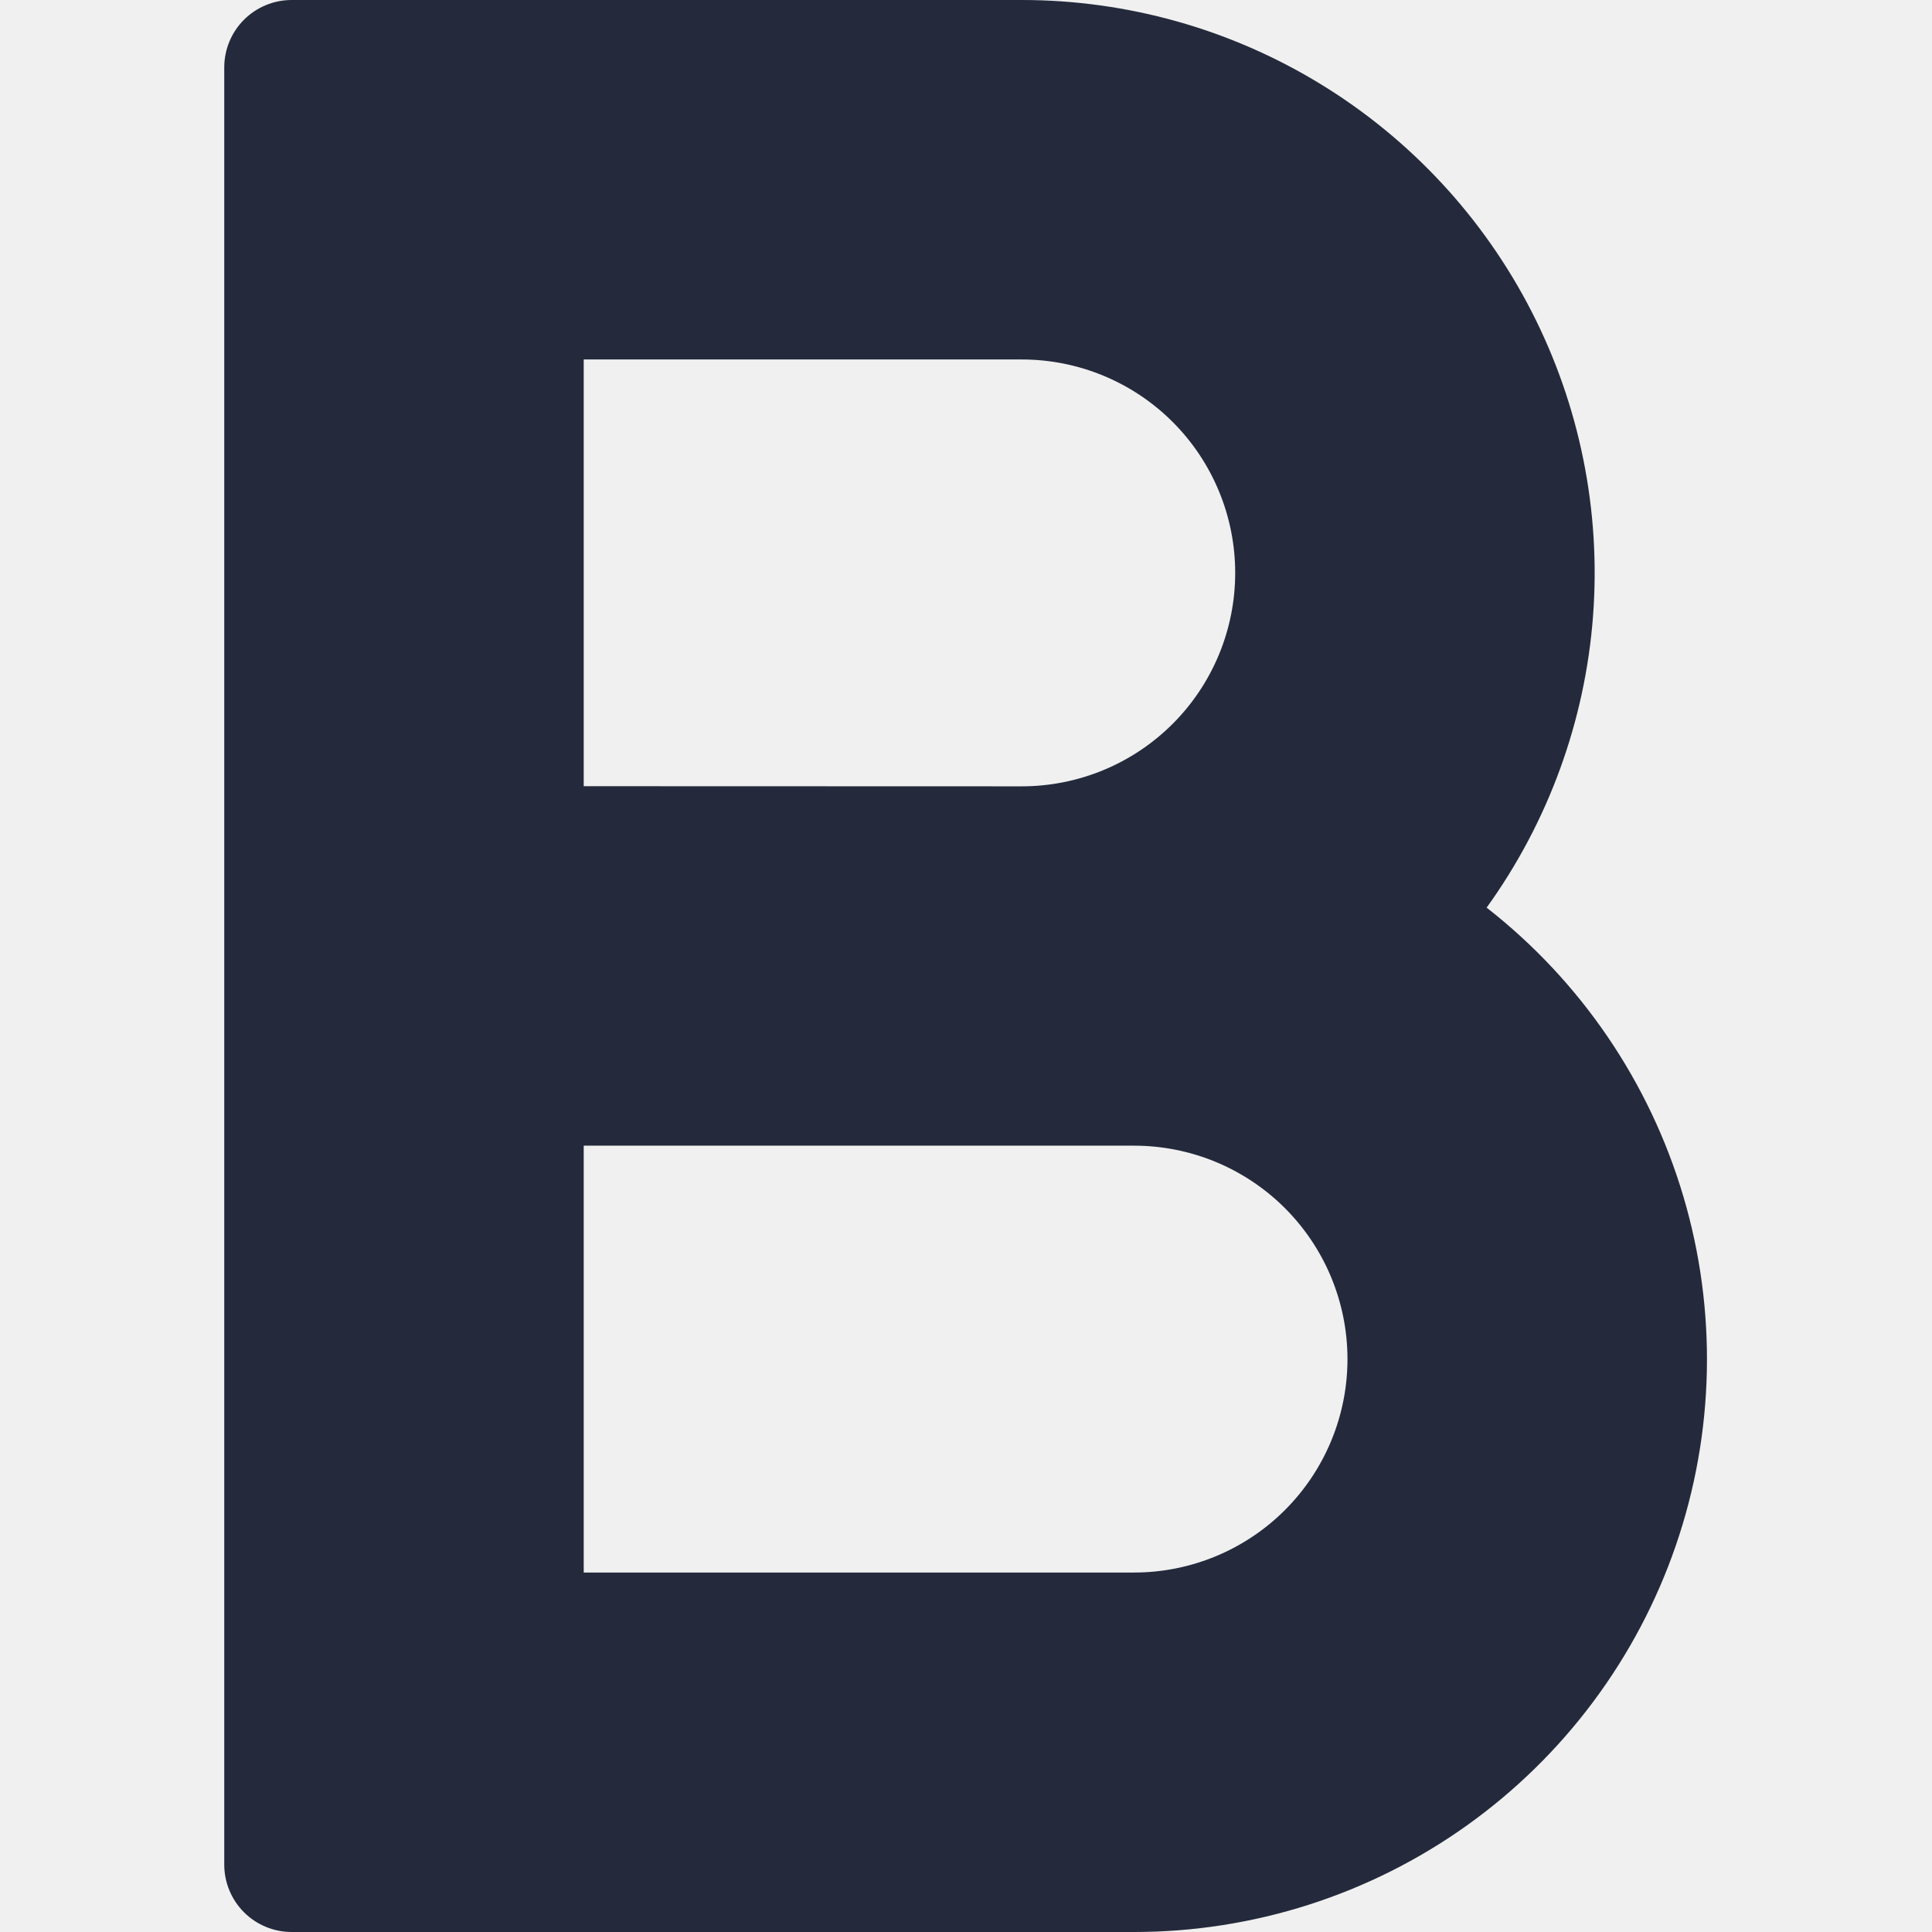
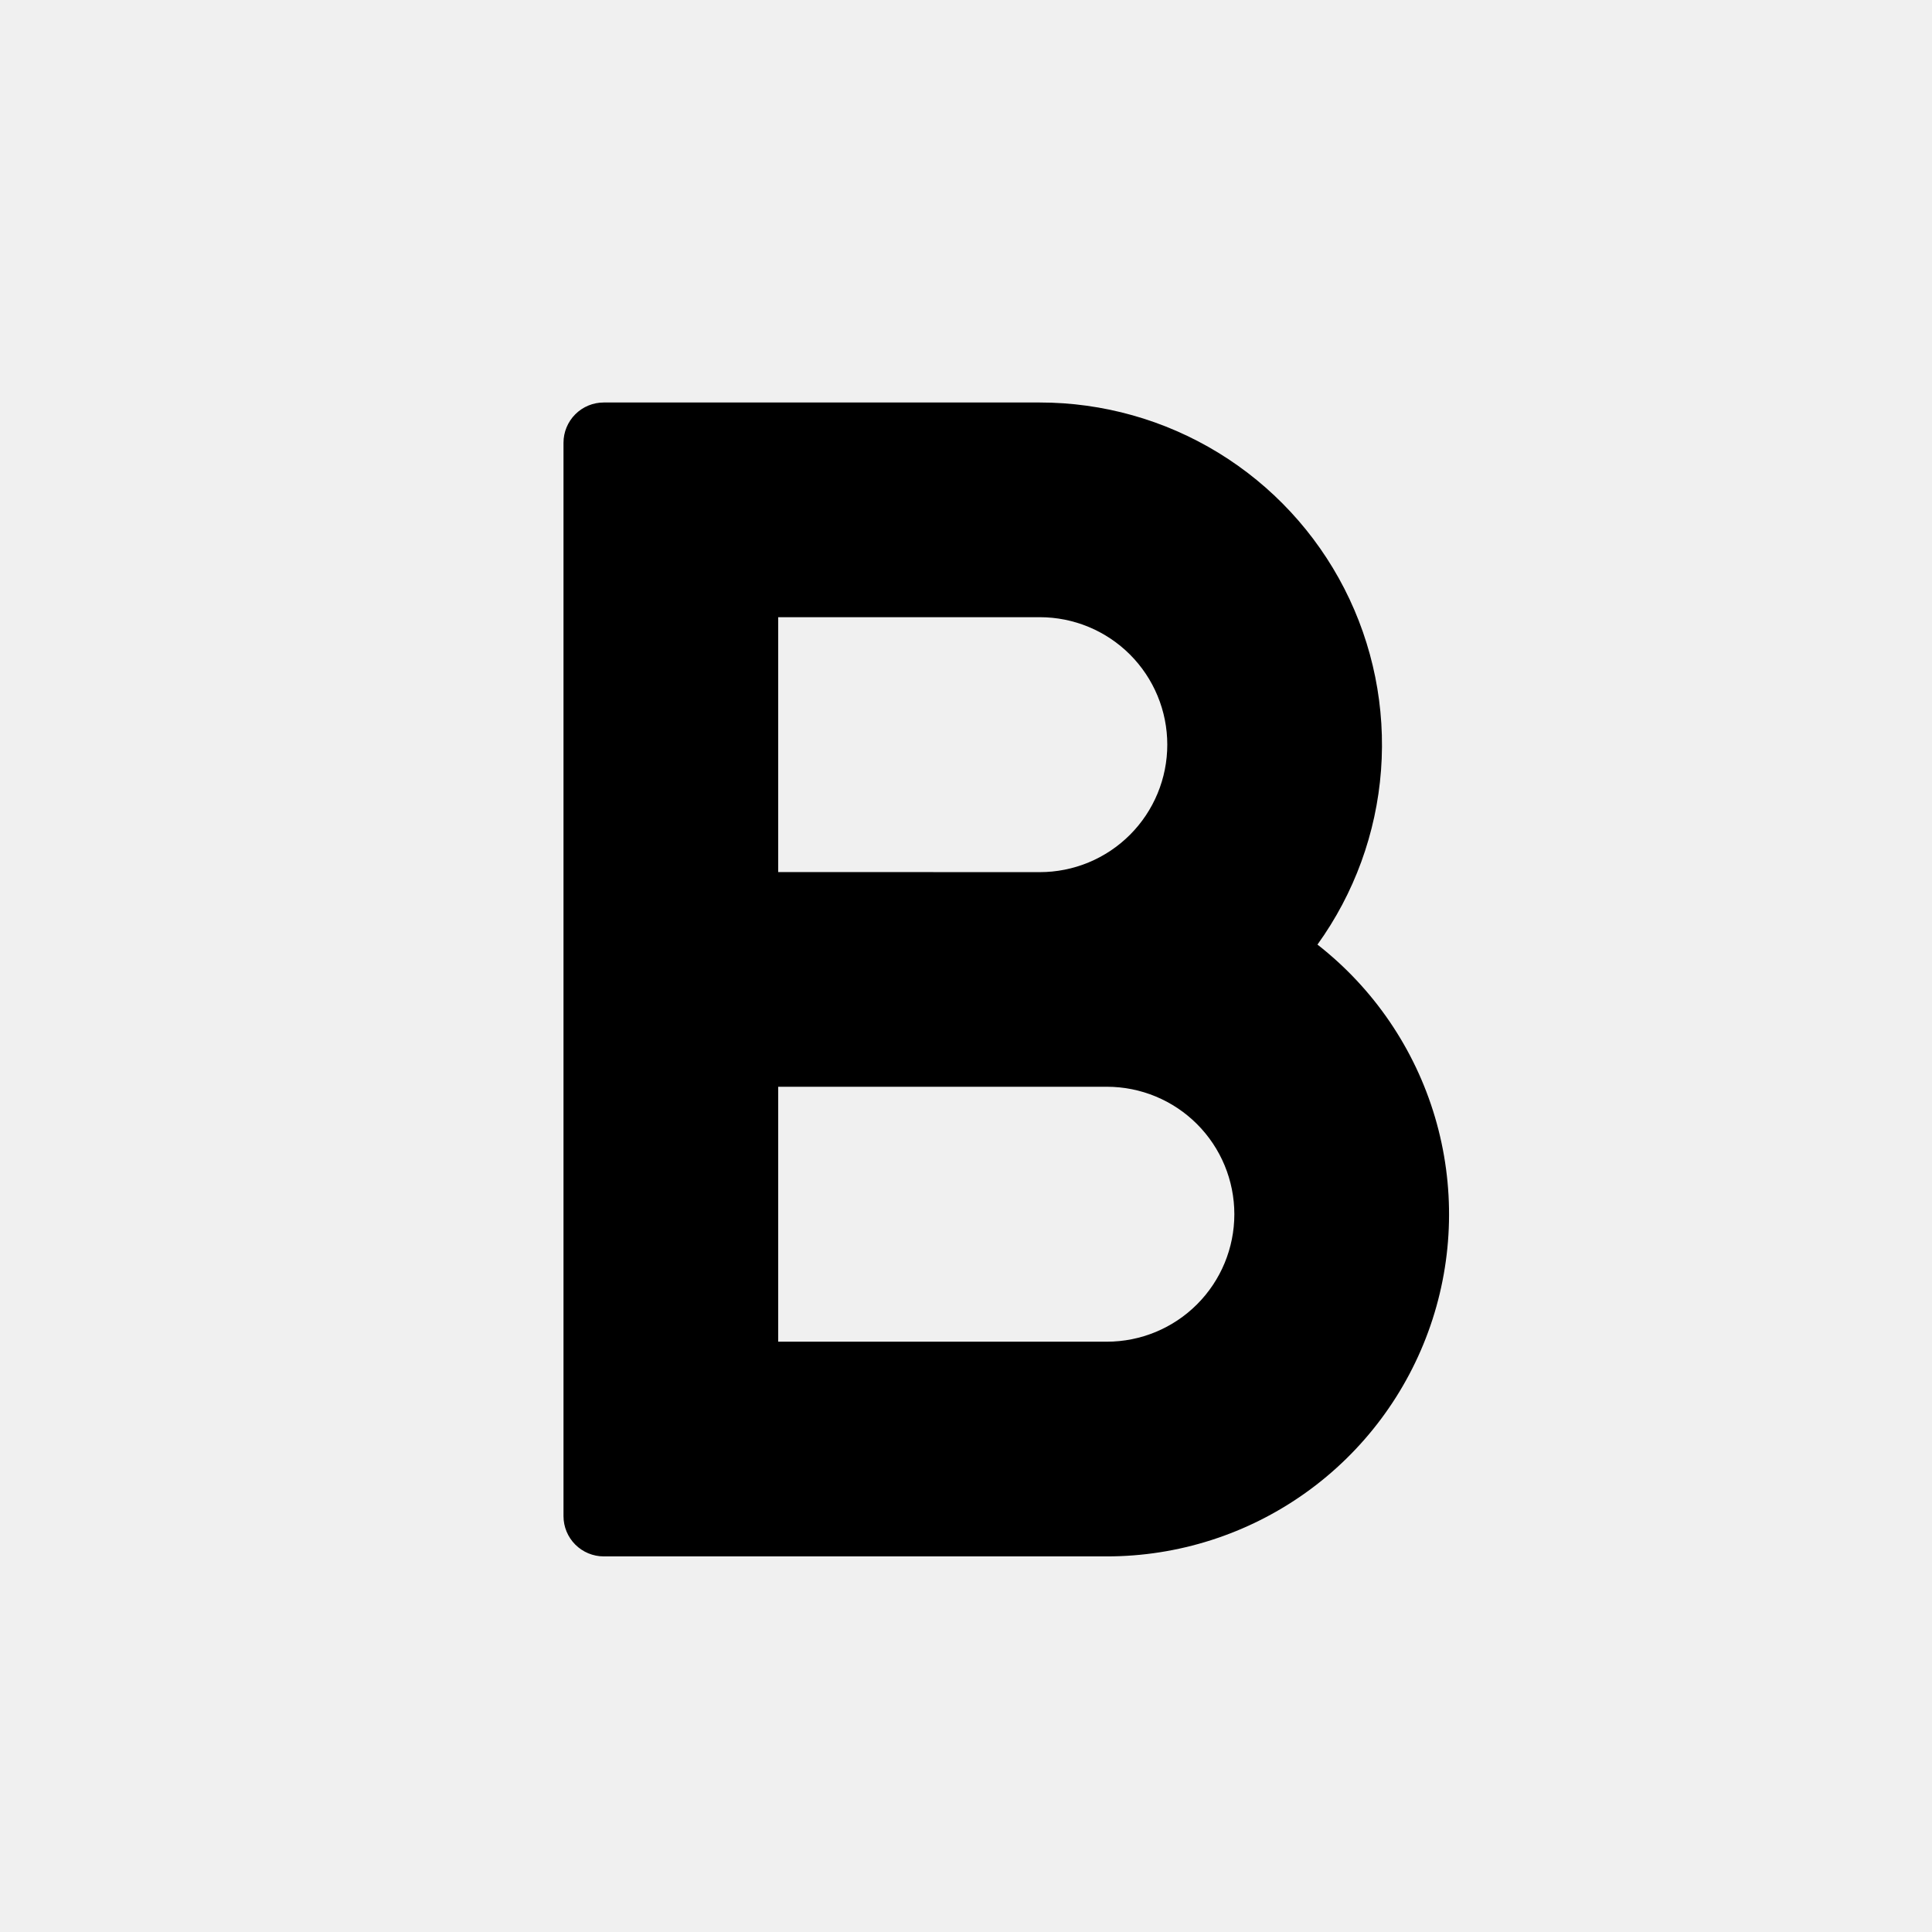
<svg xmlns="http://www.w3.org/2000/svg" width="1792" height="1792" viewBox="0 0 1792 1792" fill="none">
-   <g clip-path="url(#clip0_2_7)">
-     <path fill-rule="evenodd" clip-rule="evenodd" d="M947.728 5.56302e-06H270.509C253.93 5.56302e-06 238.031 6.586 226.308 18.308C214.586 30.031 208 45.93 208 62.509V1729.49C208 1746.07 214.586 1761.97 226.308 1773.69C238.031 1785.41 253.93 1792 270.509 1792H1051.87C1162.51 1792.02 1270.4 1757.49 1360.48 1693.24C1450.56 1628.99 1518.33 1538.23 1554.35 1433.61C1590.36 1328.99 1592.81 1215.73 1561.36 1109.65C1529.91 1003.57 1466.13 909.955 1378.91 841.867C1436.08 762.504 1470.23 668.901 1477.6 571.371C1484.97 473.84 1465.28 376.168 1420.69 289.113C1376.11 202.059 1308.35 129.001 1224.9 77.988C1141.45 26.976 1045.54 -0.011 947.728 5.56302e-06ZM1023.49 714.283C999.468 724.231 973.725 729.352 947.728 729.352L541.422 729.227V333.422H947.728C973.725 333.421 999.468 338.542 1023.49 348.491C1047.5 358.439 1069.33 373.021 1087.71 391.404C1106.09 409.787 1120.68 431.61 1130.62 455.629C1140.57 479.647 1145.69 505.389 1145.69 531.387C1145.69 557.384 1140.57 583.126 1130.62 607.145C1120.68 631.163 1106.09 652.986 1087.71 671.369C1069.33 689.752 1047.5 704.334 1023.49 714.283ZM1191.85 1400.6C1154.72 1437.72 1104.37 1458.58 1051.87 1458.58H541.422V1062.65H1051.87C1104.37 1062.65 1154.72 1083.51 1191.85 1120.63C1228.98 1157.76 1249.83 1208.11 1249.83 1260.61C1249.83 1313.12 1228.98 1363.47 1191.85 1400.6Z" fill="#242A3C" />
-   </g>
-   <defs>
-     <clipPath id="clip0_2_7">
-       <rect width="1792" height="1792" fill="white" />
-     </clipPath>
-   </defs>
+   <path fill-rule="evenodd" clip-rule="evenodd" d="M964.469 373.333H560C550.099 373.333 540.603 377.267 533.601 384.268C526.6 391.269 522.667 400.765 522.667 410.667V1406.27C522.667 1416.17 526.6 1425.67 533.601 1432.67C540.603 1439.67 550.099 1443.61 560 1443.61H1026.67C1092.75 1443.62 1157.19 1423 1210.99 1384.62C1264.79 1346.25 1305.26 1292.04 1326.77 1229.55C1348.28 1167.07 1349.74 1099.43 1330.96 1036.07C1312.18 972.716 1274.08 916.804 1221.99 876.139C1256.14 828.739 1276.53 772.834 1280.94 714.584C1285.34 656.334 1273.58 597.999 1246.95 546.006C1220.32 494.013 1179.85 450.379 1130.01 419.912C1080.17 389.445 1022.89 373.327 964.469 373.333ZM1009.72 799.938C995.371 805.88 979.996 808.939 964.469 808.939L721.803 808.864V572.469H964.469C979.996 572.469 995.371 575.527 1009.72 581.469C1024.06 587.411 1037.09 596.12 1048.07 607.099C1059.05 618.078 1067.76 631.113 1073.7 645.457C1079.65 659.802 1082.7 675.177 1082.7 690.704C1082.7 706.231 1079.65 721.605 1073.7 735.95C1067.76 750.295 1059.05 763.329 1048.07 774.308C1037.09 785.288 1024.06 793.997 1009.72 799.938ZM1110.27 1209.84C1088.1 1232.01 1058.02 1244.47 1026.67 1244.47H721.803V1008H1026.67C1058.02 1008 1088.1 1020.46 1110.27 1042.63C1132.44 1064.8 1144.9 1094.88 1144.9 1126.23C1144.9 1157.59 1132.44 1187.67 1110.27 1209.84Z" fill="black" />
</svg>
